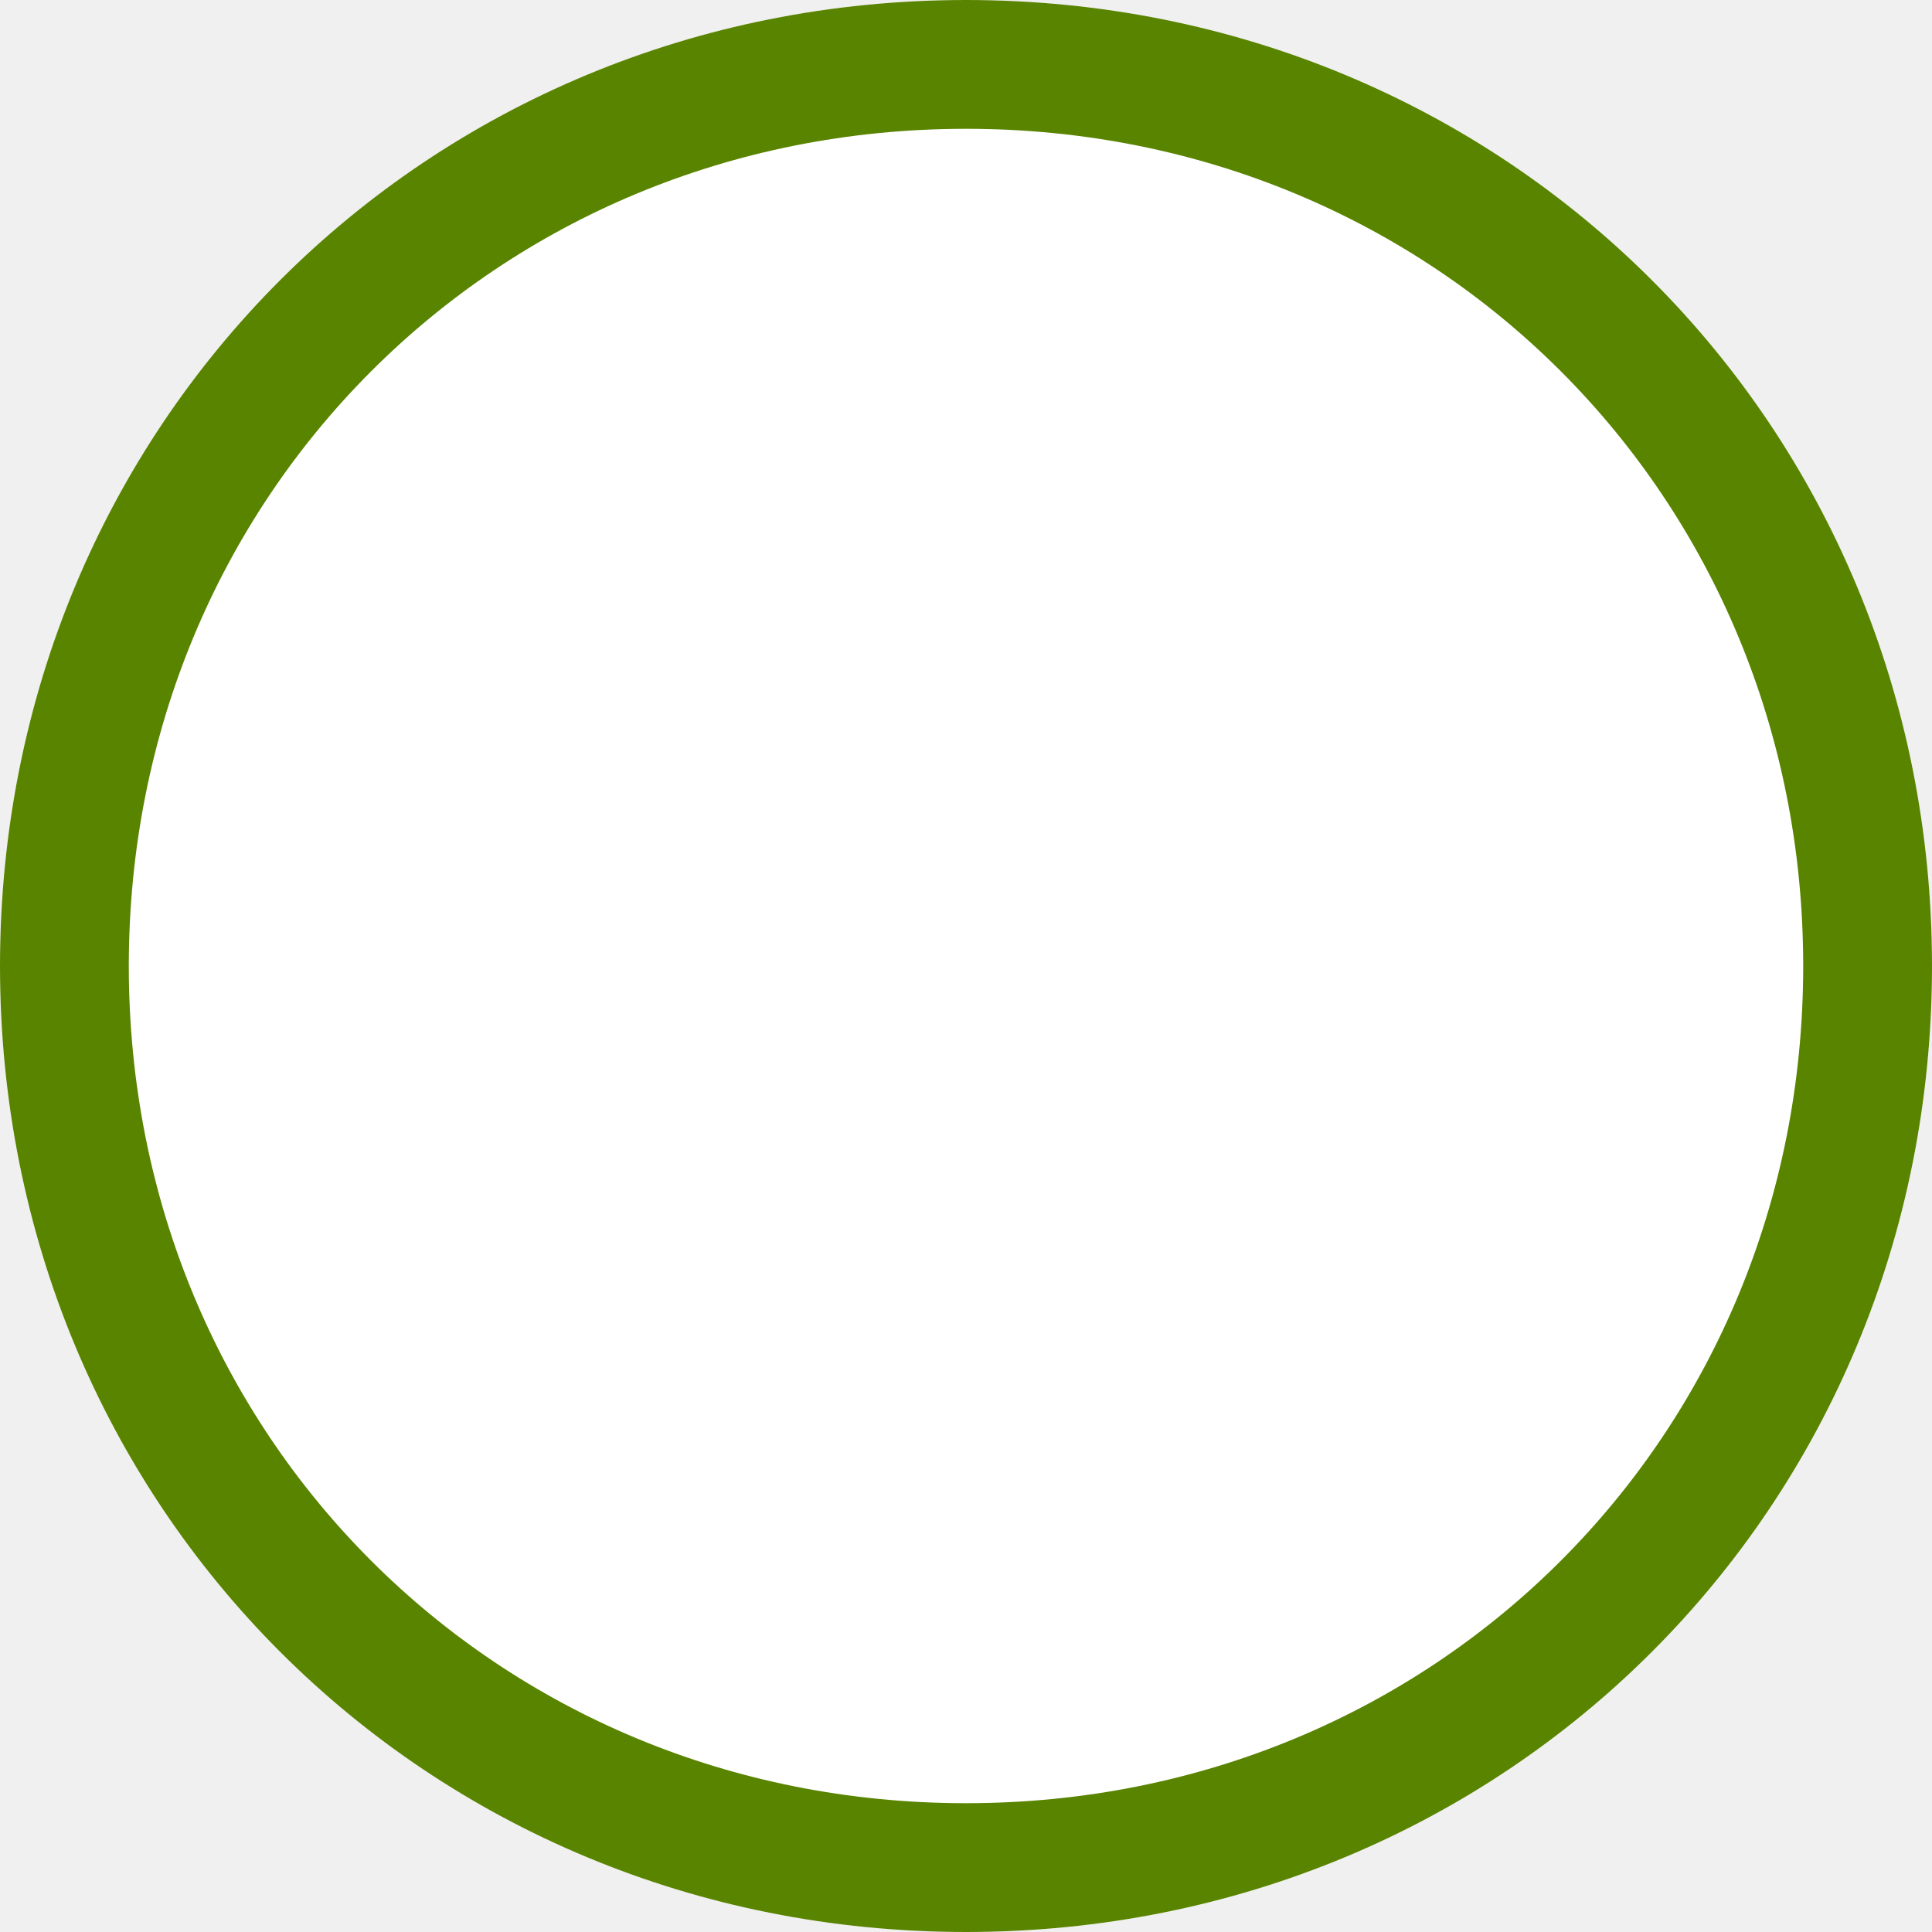
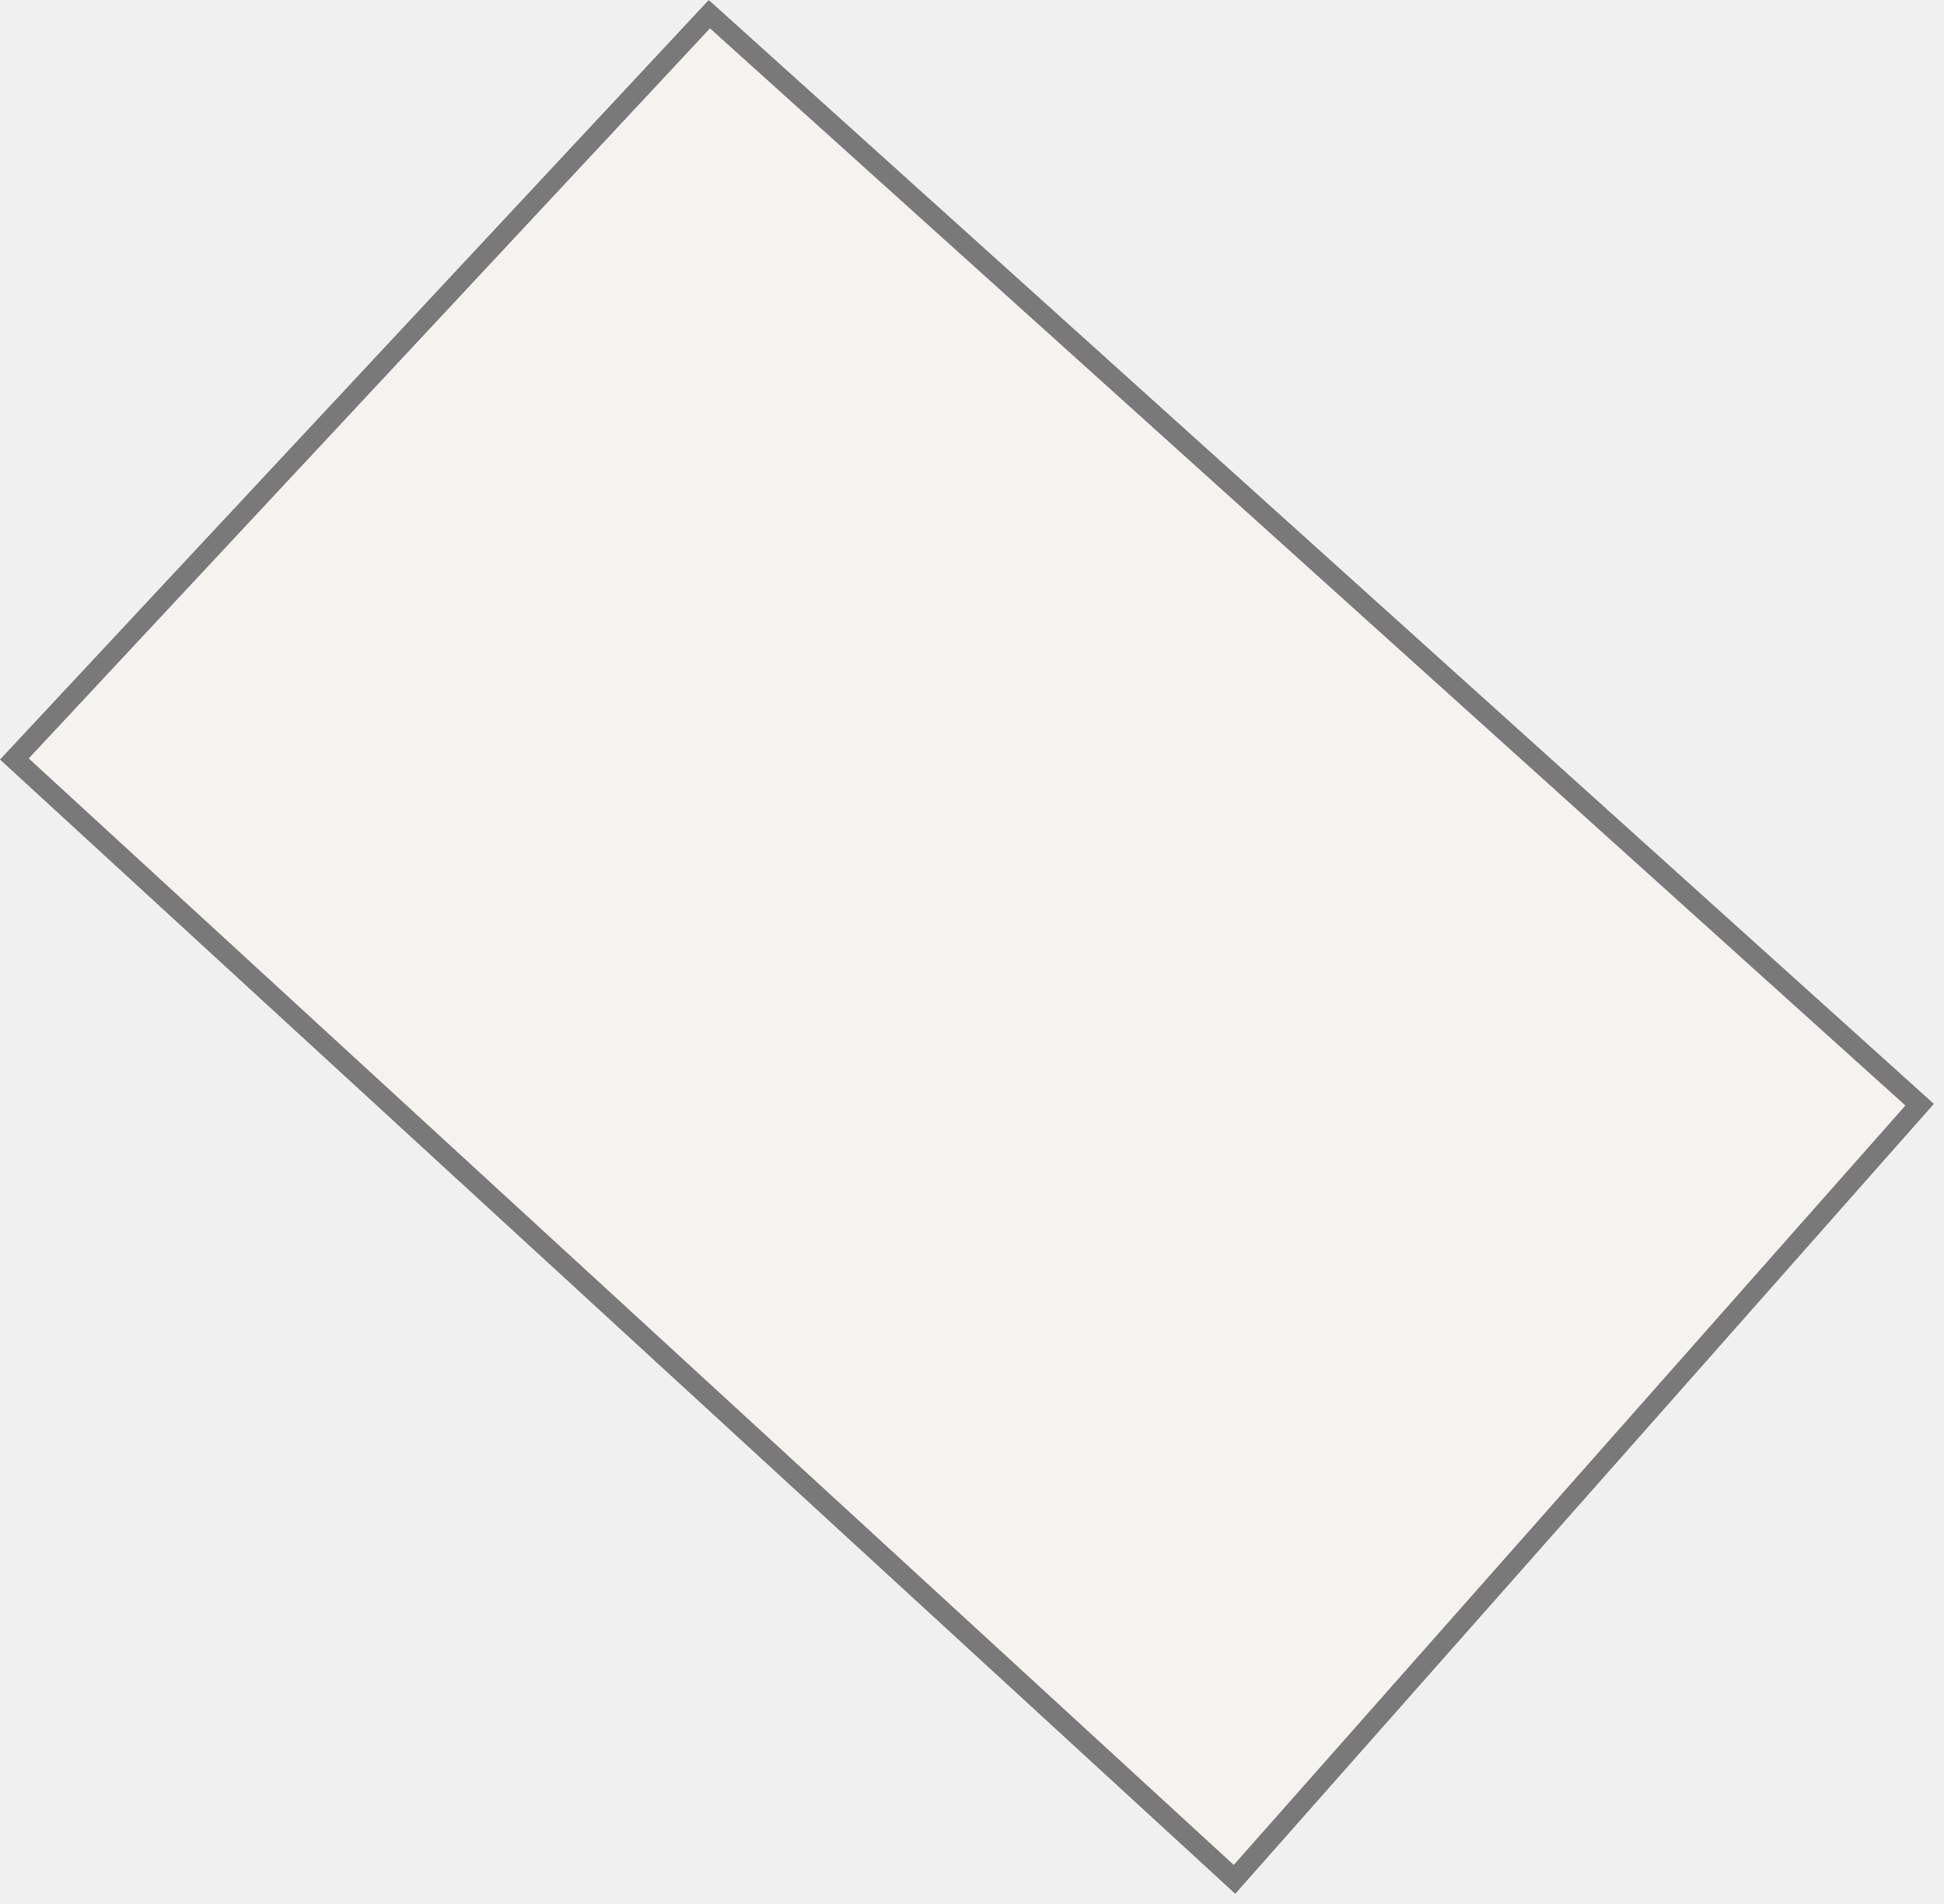
- <svg xmlns="http://www.w3.org/2000/svg" version="1.1" width="15px" height="15px">
+ <svg xmlns="http://www.w3.org/2000/svg" version="1.1" width="96px" height="94px">
  <defs>
-     <mask fill="white" id="clip285">
-       <path d="M 0 7.5  C 0 3.3  3.3 0  7.5 0  C 11.7 0  15 3.3  15 7.5  C 15 11.7  11.7 15  7.5 15  C 3.3 15  0 11.7  0 7.5  Z " fill-rule="evenodd" />
+     <mask fill="white" id="clip8">
+       <path d="M 35 0  L 0 37.5  C 61 93.5  61 93.5  61 93.5  L 95.5 54.5  L 35 0  Z " fill-rule="evenodd" />
    </mask>
  </defs>
-   <g transform="matrix(1 0 0 1 -38 -172 )">
-     <path d="M 0 7.5  C 0 3.3  3.3 0  7.5 0  C 11.7 0  15 3.3  15 7.5  C 15 11.7  11.7 15  7.5 15  C 3.3 15  0 11.7  0 7.5  Z " fill-rule="nonzero" fill="#ffffff" stroke="none" transform="matrix(1 0 0 1 38 172 )" />
-     <path d="M 0 7.5  C 0 3.3  3.3 0  7.5 0  C 11.7 0  15 3.3  15 7.5  C 15 11.7  11.7 15  7.5 15  C 3.3 15  0 11.7  0 7.5  Z " stroke-width="2" stroke="#598400" fill="none" transform="matrix(1 0 0 1 38 172 )" mask="url(#clip285)" />
+   <g transform="matrix(1 0 0 1 -218 -259 )">
+     <path d="M 35 0  L 0 37.5  C 61 93.5  61 93.5  61 93.5  L 95.5 54.5  L 35 0  Z " fill-rule="nonzero" fill="#f4f3f0" stroke="none" transform="matrix(1 0 0 1 218 259 )" />
+     <path d="M 35 0  L 0 37.5  C 61 93.5  61 93.5  61 93.5  L 95.5 54.5  L 35 0  Z " stroke-width="2" stroke="#797979" fill="none" transform="matrix(1 0 0 1 218 259 )" mask="url(#clip8)" />
  </g>
</svg>
